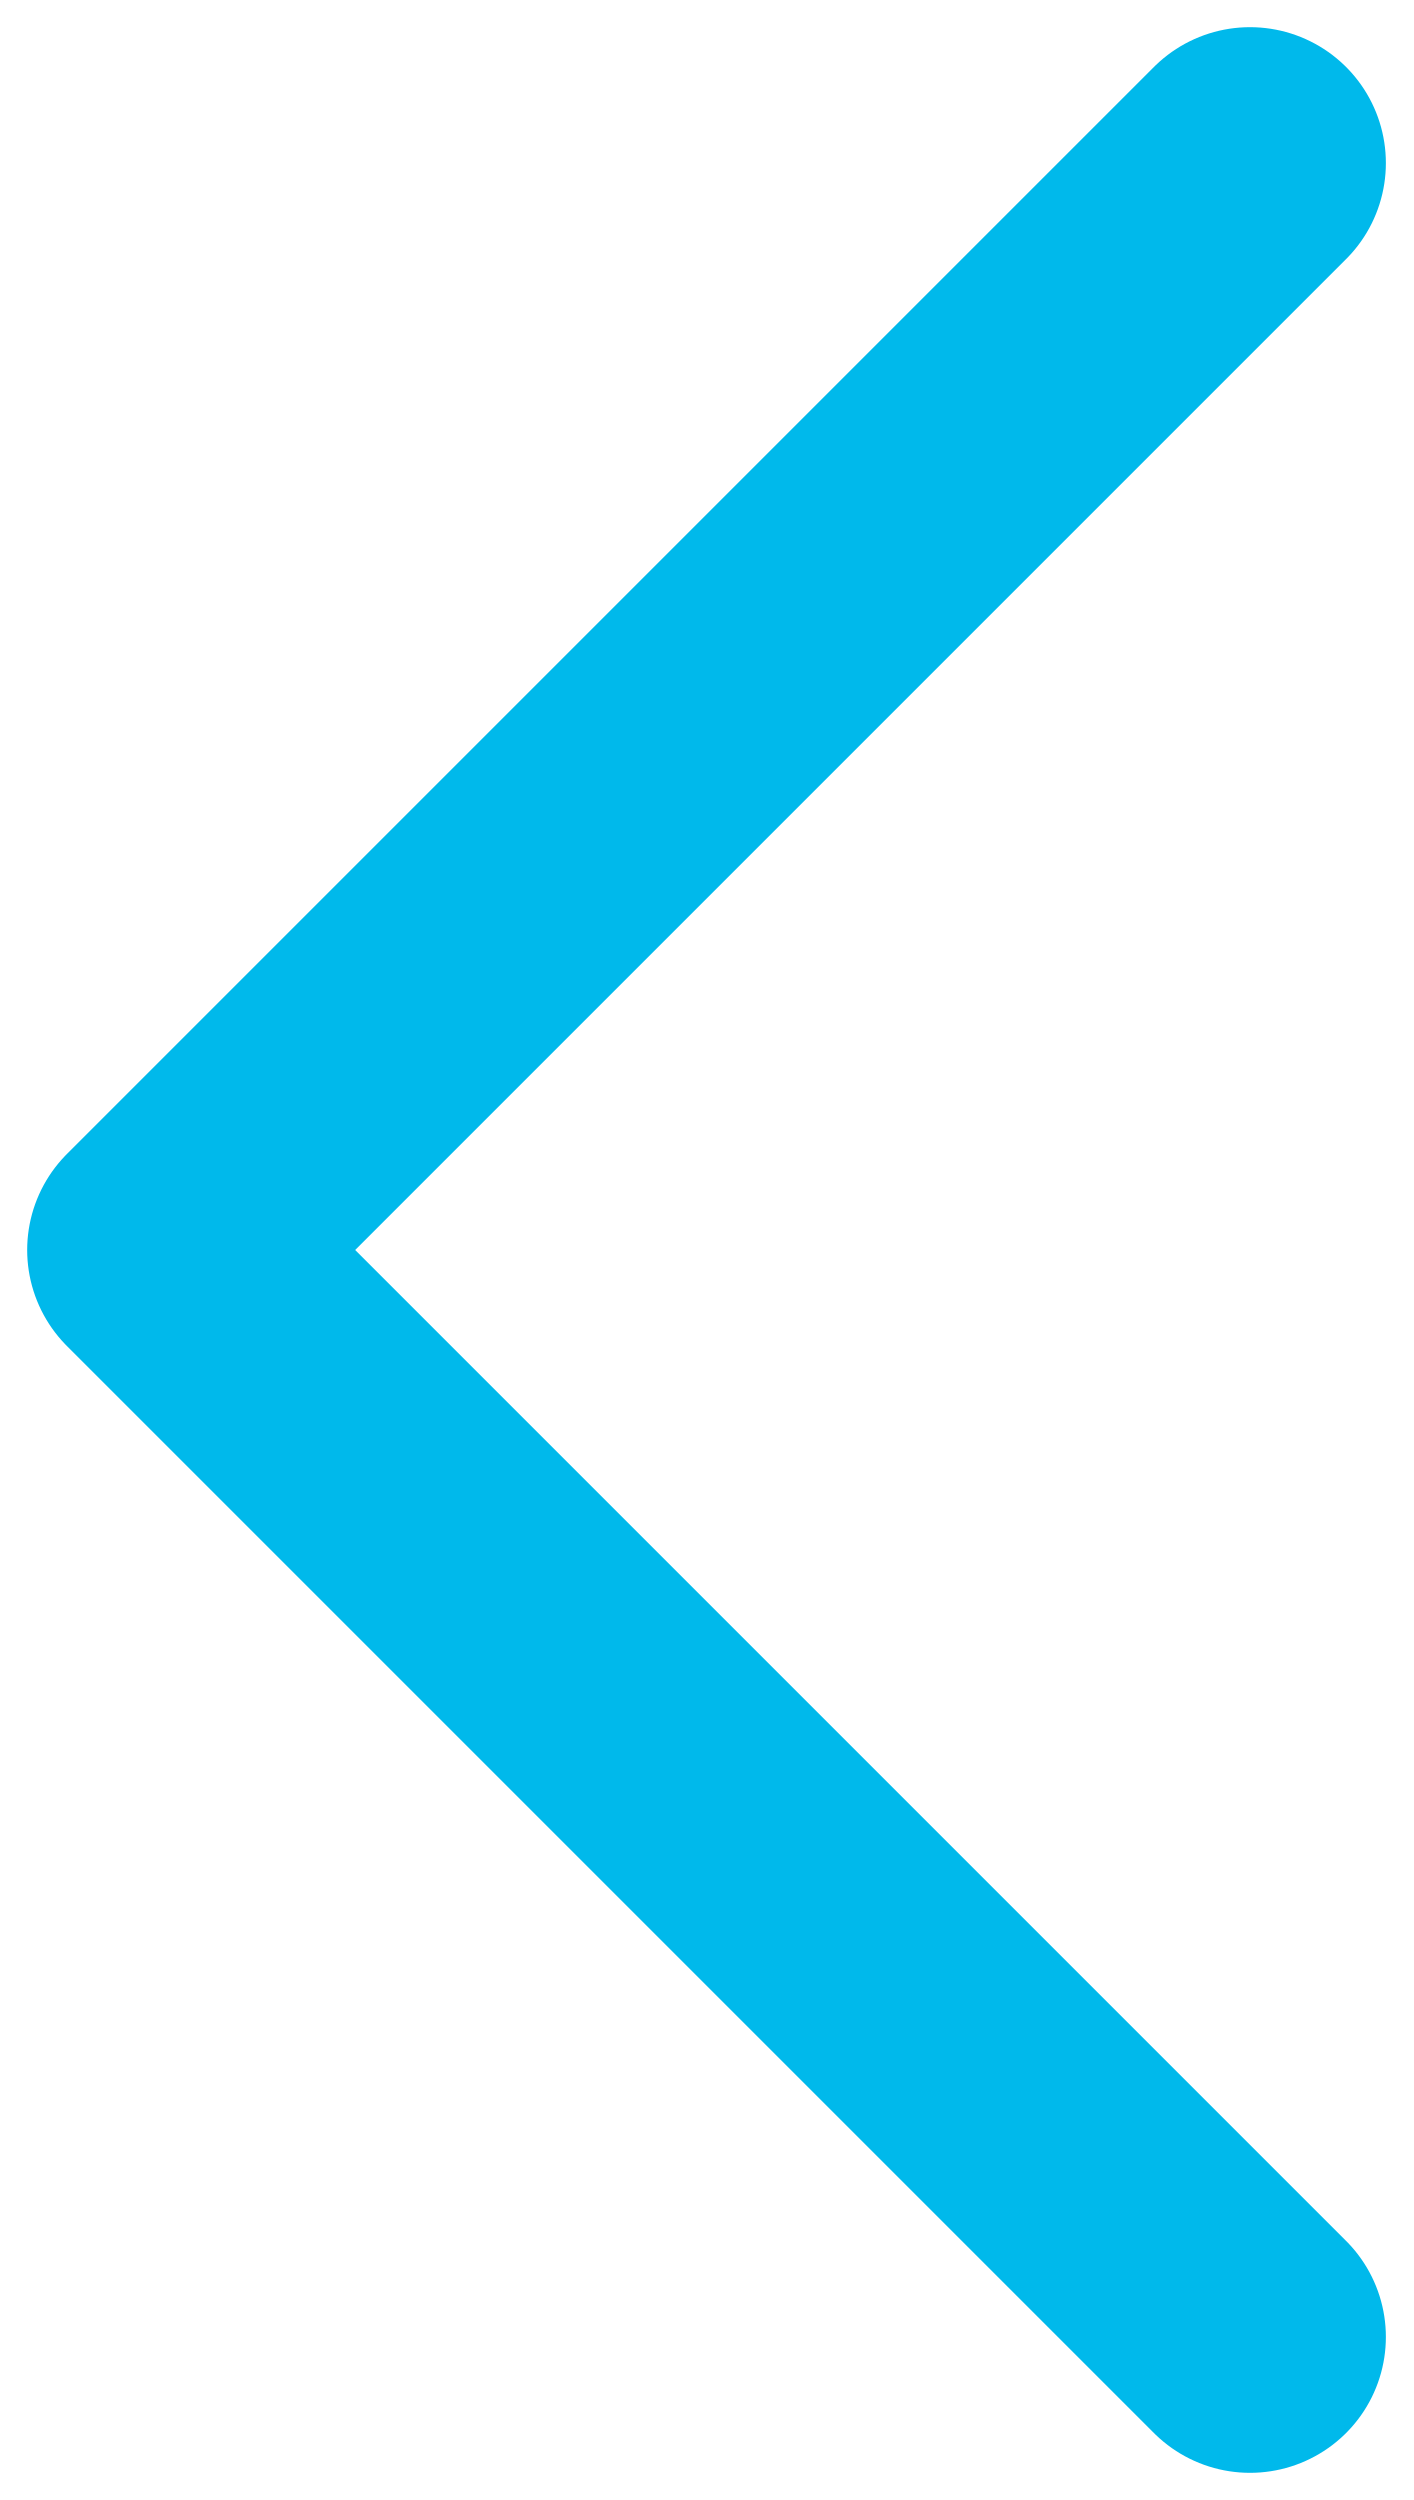
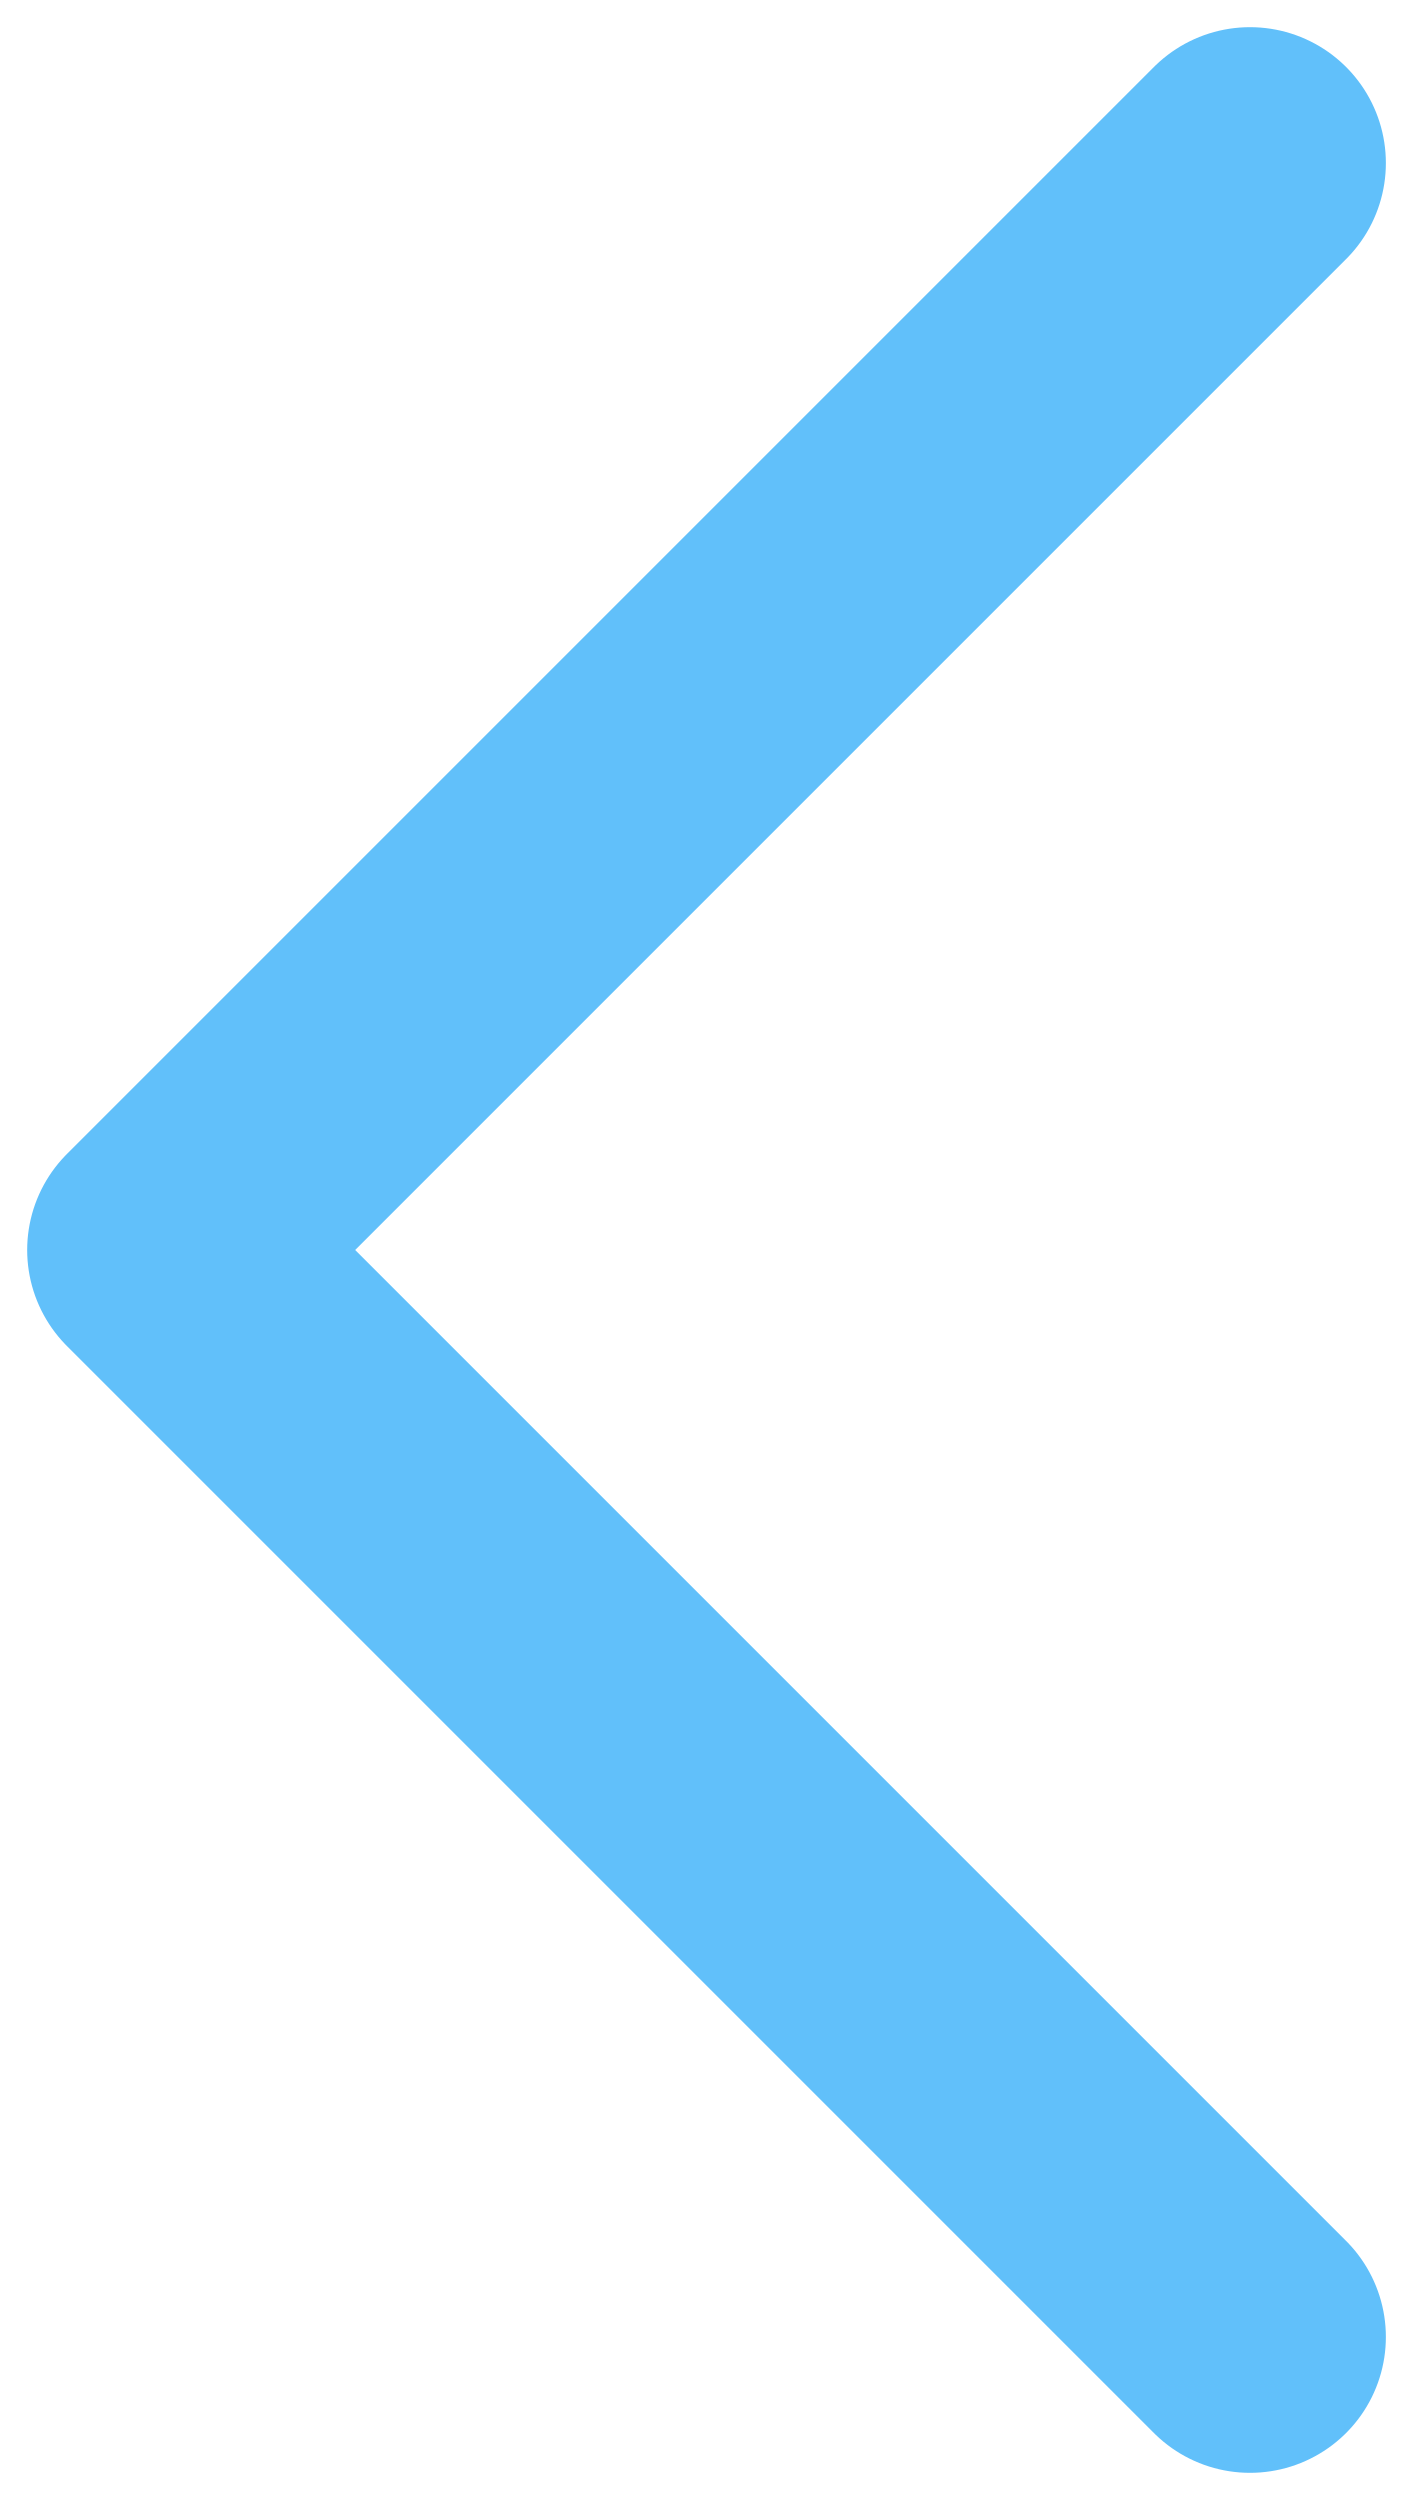
<svg xmlns="http://www.w3.org/2000/svg" width="26" height="46" viewBox="0 0 26 46" fill="none">
-   <path d="M23 3L3 23L23 43" stroke="#00B9EB" stroke-width="5" stroke-linecap="round" stroke-linejoin="round" />
+   <path d="M23 3L3 23L23 43" stroke="#61C0FA" stroke-width="5" stroke-linecap="round" stroke-linejoin="round" />
</svg>
